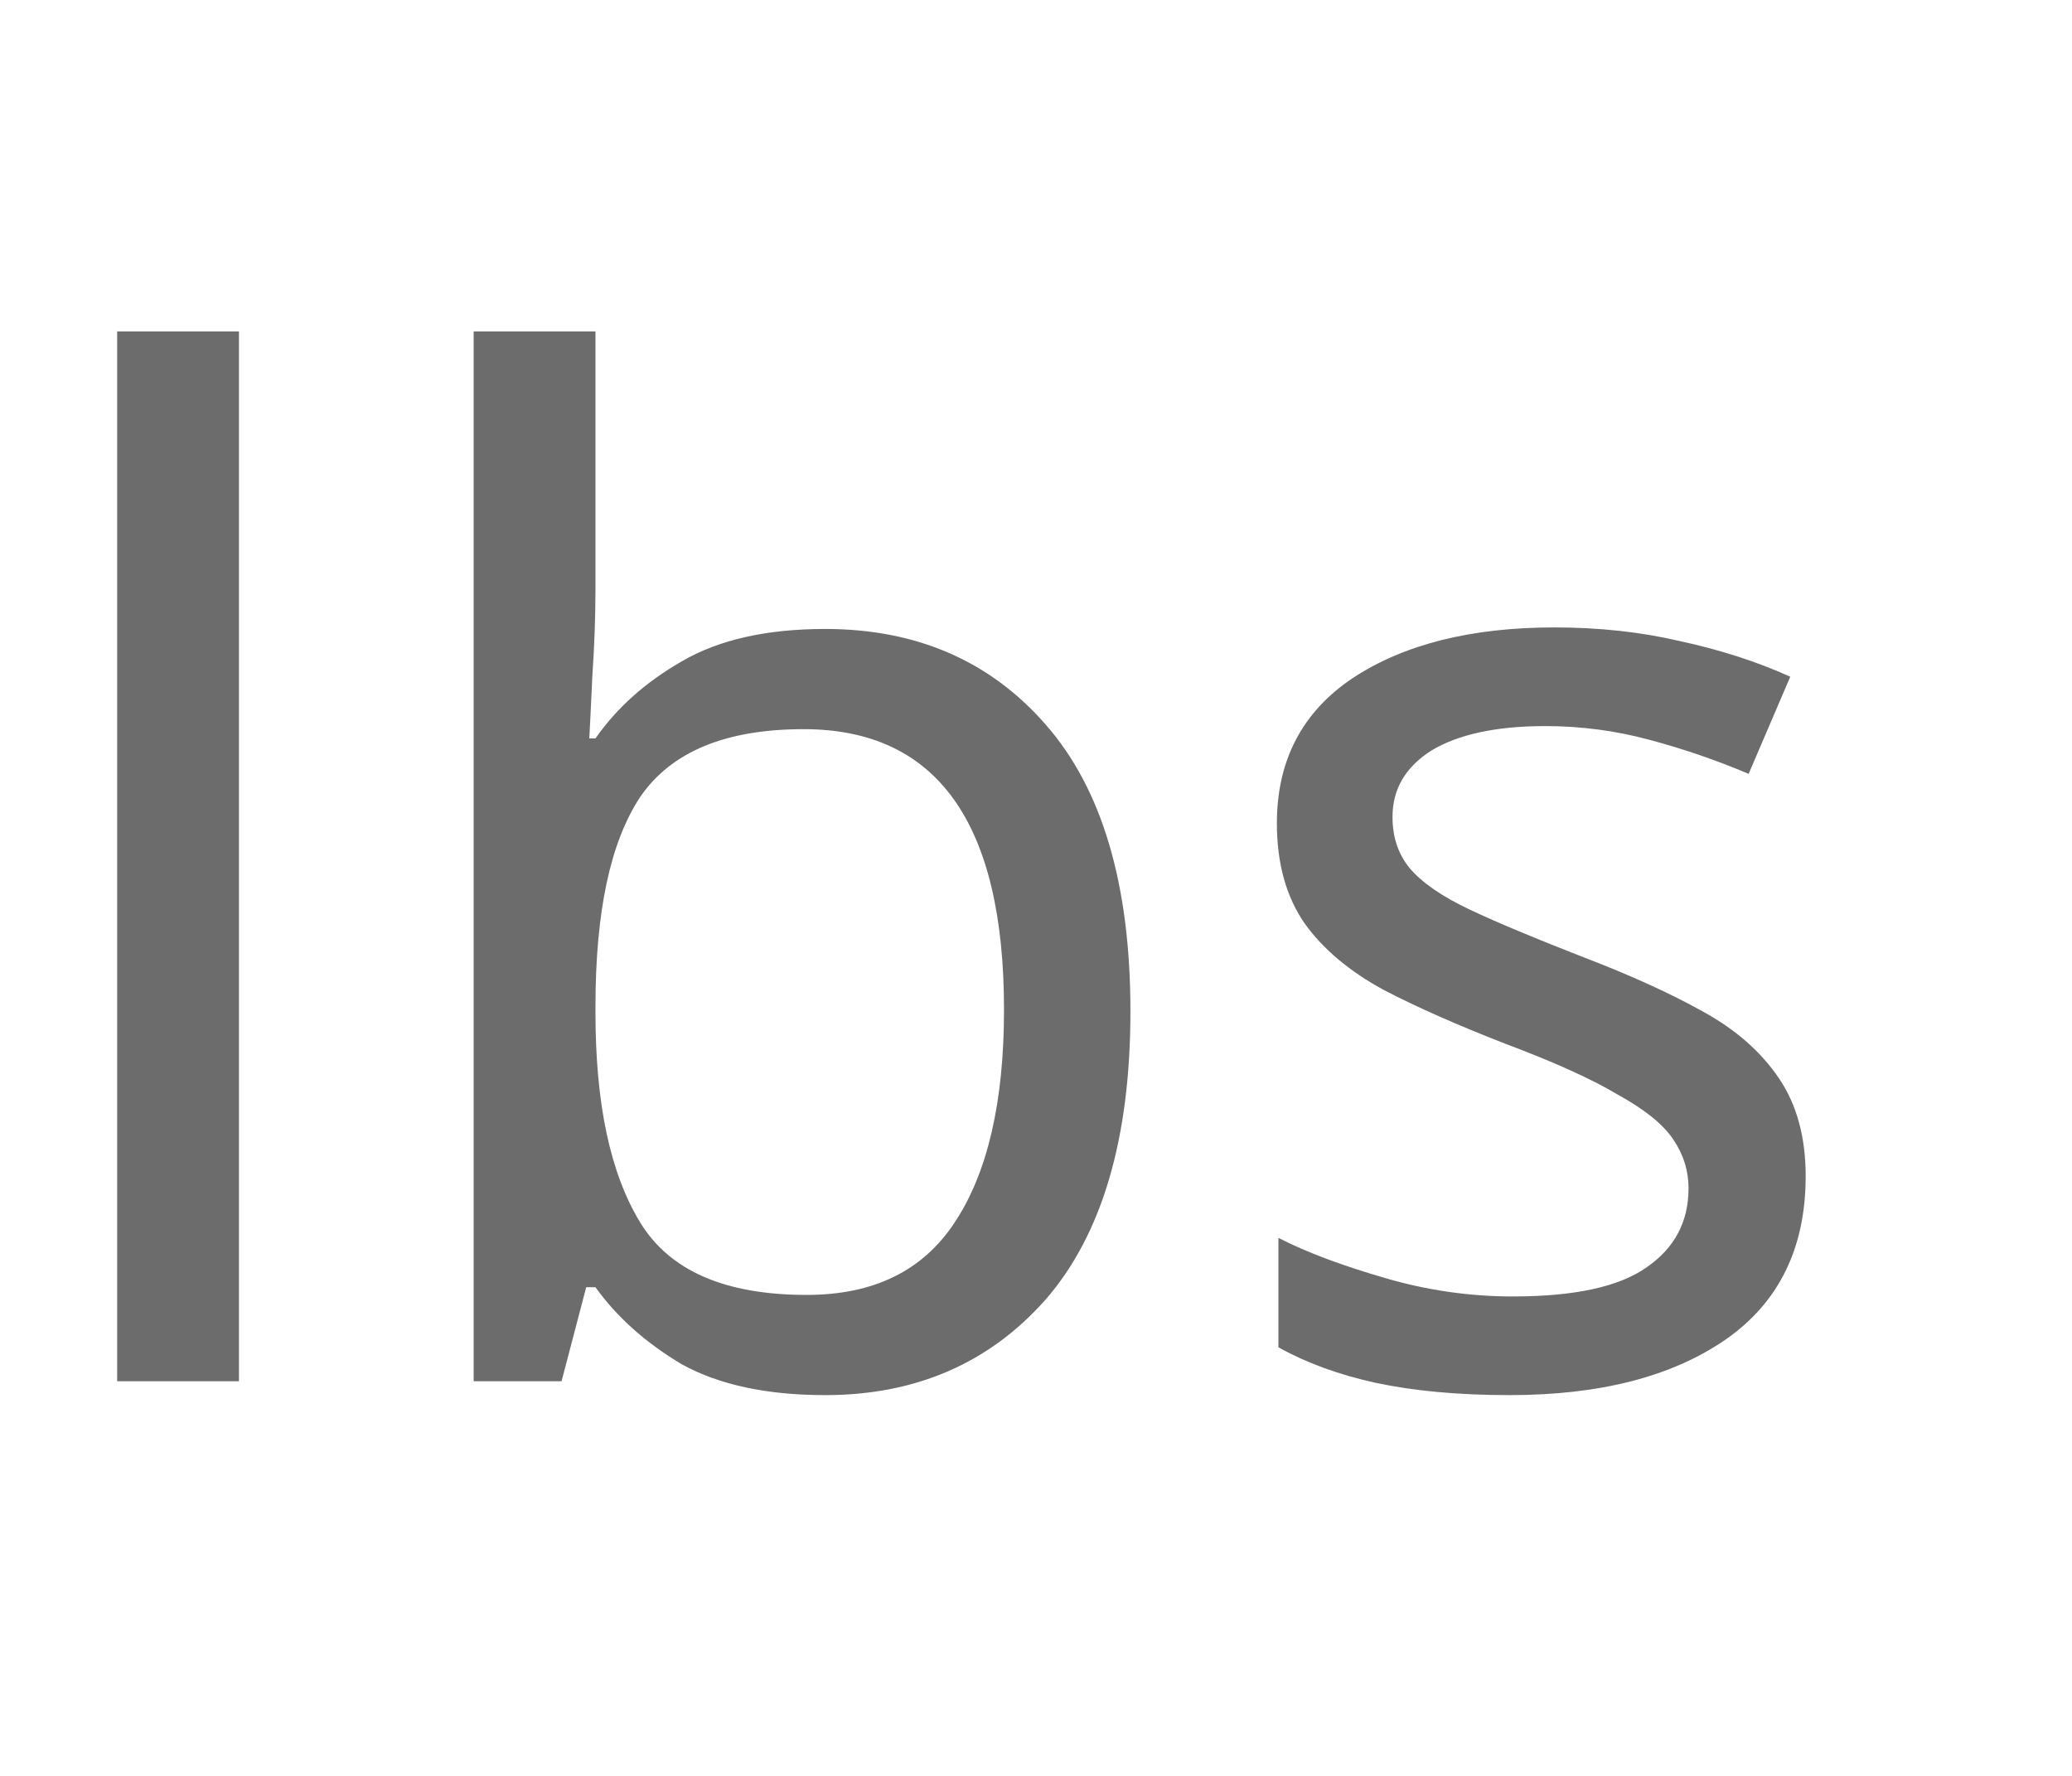
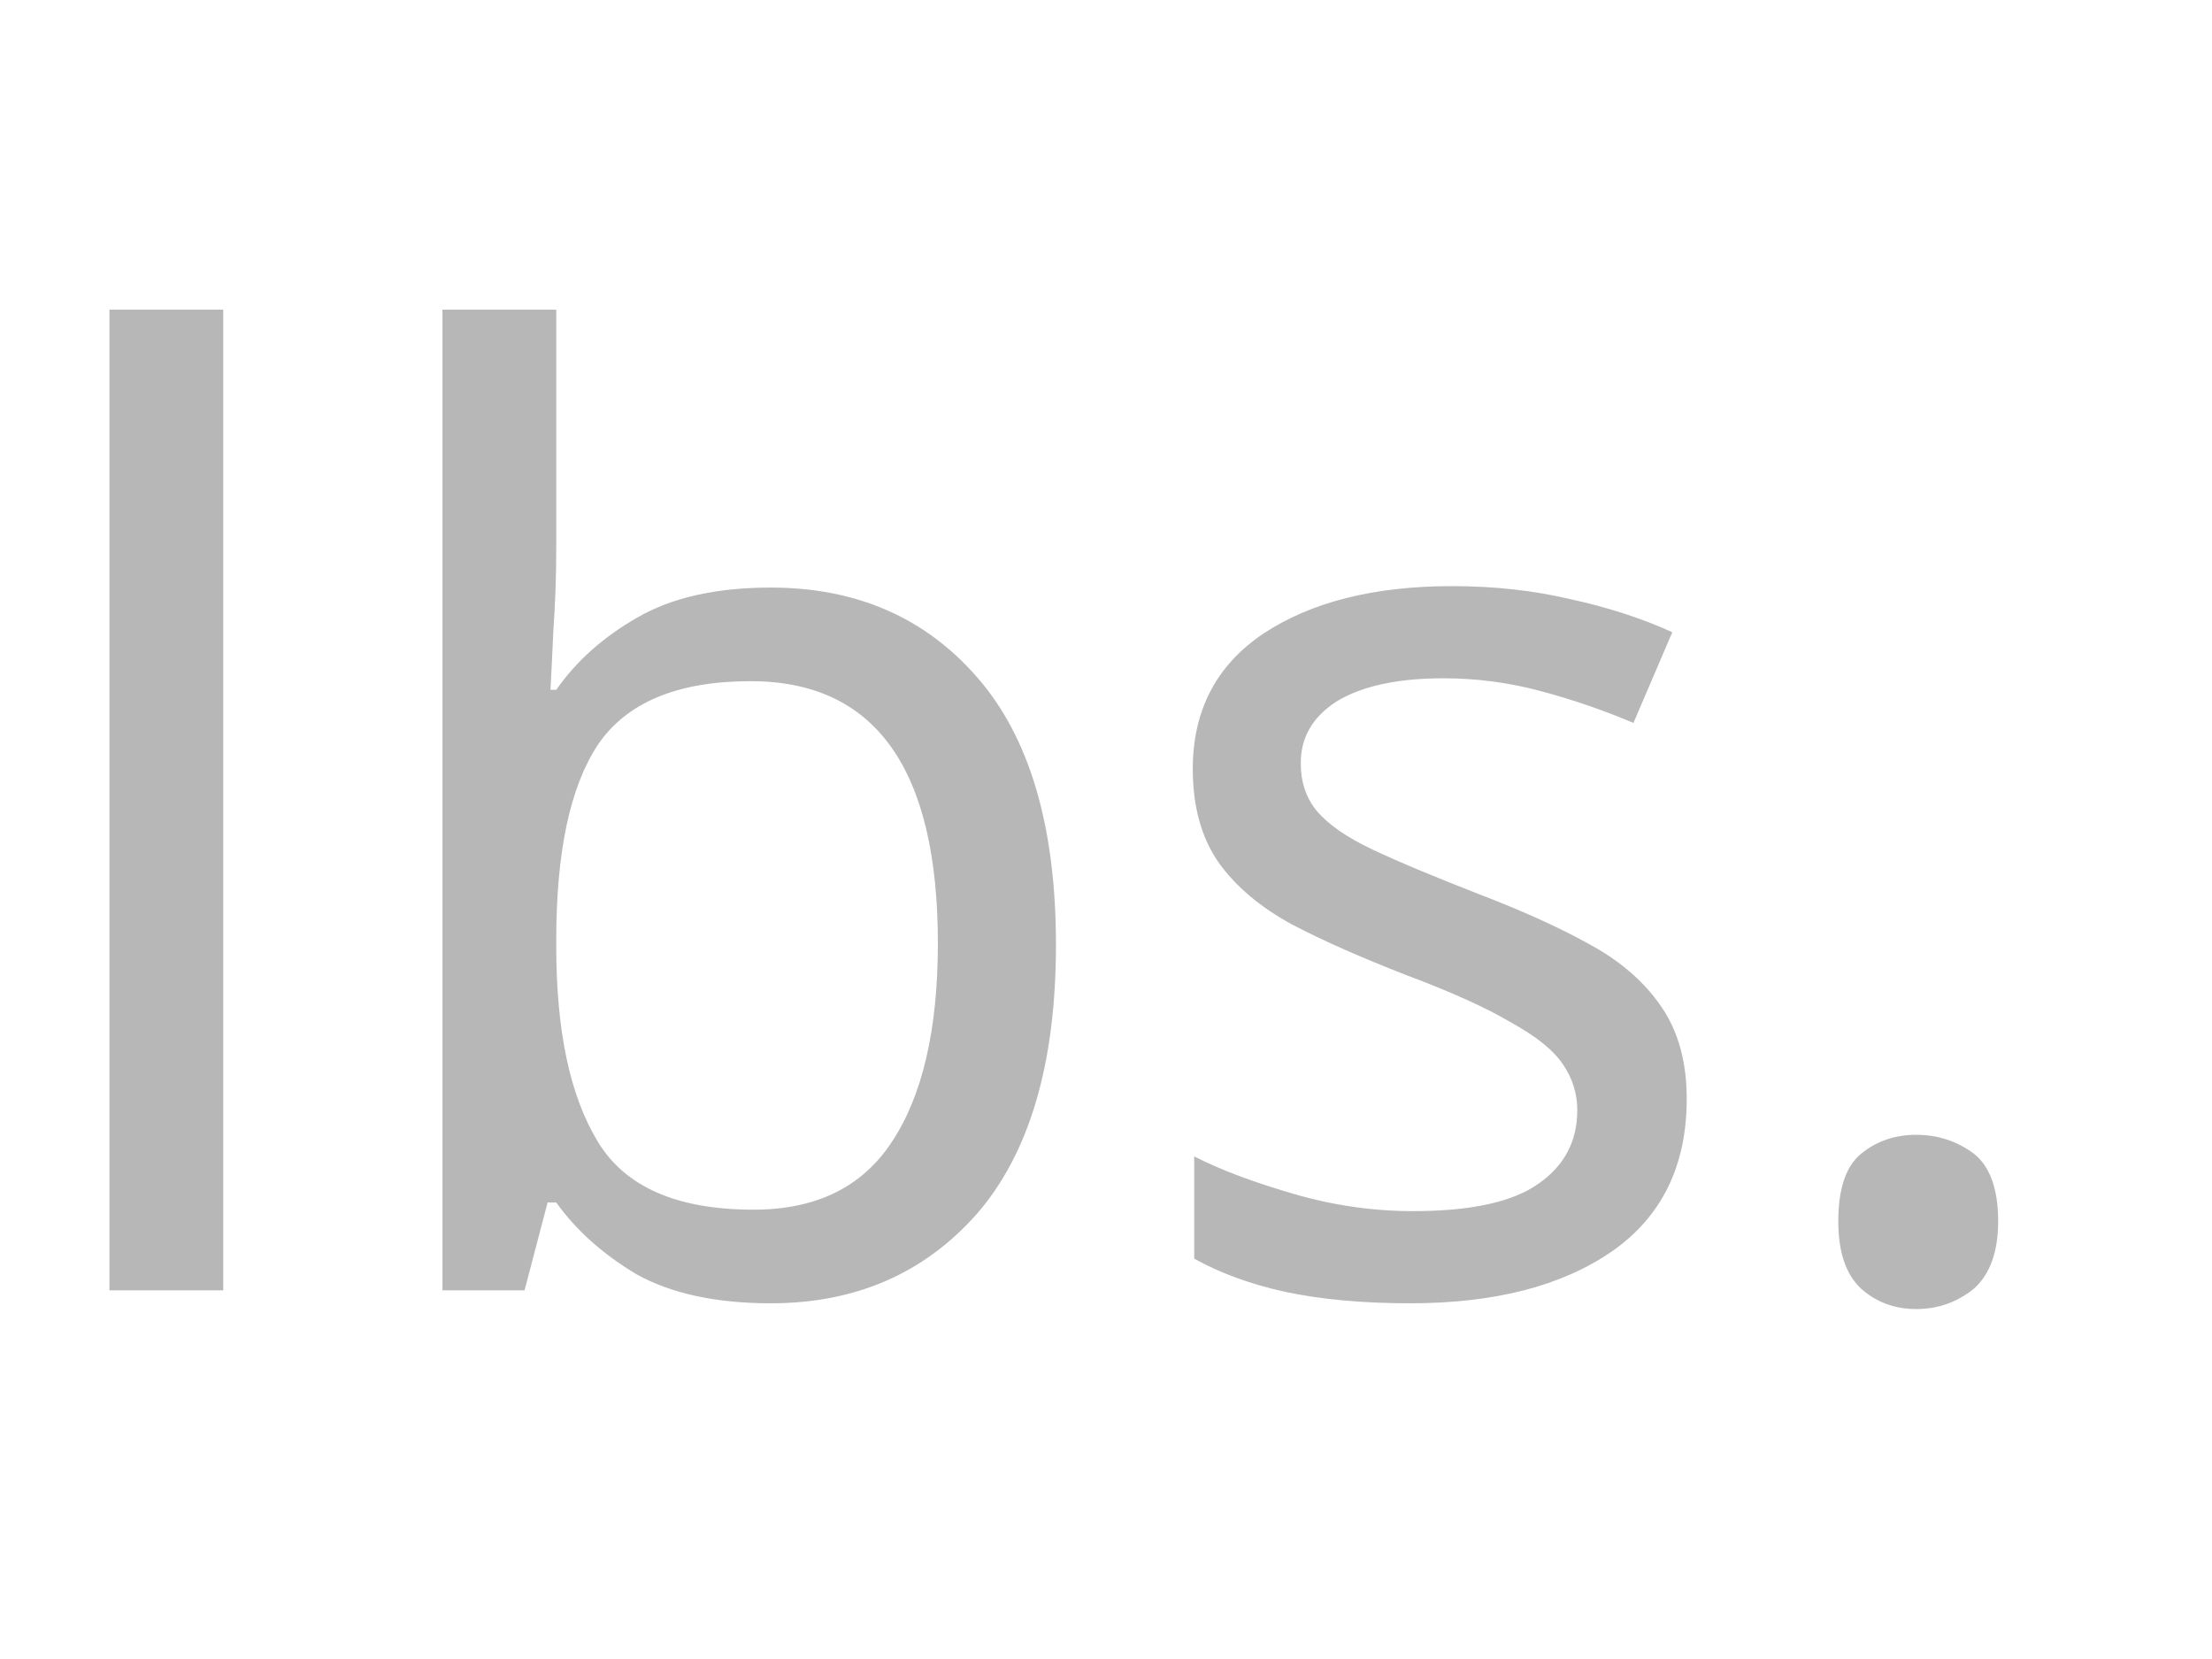
- <svg xmlns="http://www.w3.org/2000/svg" width="21" height="18" viewBox="0 0 21 18">
-   <text id="lbs" transform="translate(0 14)" fill="#6c6c6c" font-size="14" font-family="Montserrat-Regular, Montserrat">
-     <tspan x="0" y="0">lbs</tspan>
+ <svg xmlns="http://www.w3.org/2000/svg" width="24" height="18" viewBox="0 0 24 18">
+   <text id="lbs." transform="translate(0 14)" fill="#b7b7b7" font-size="14" font-family="Montserrat-Regular, Montserrat">
+     <tspan x="0" y="0">lbs.</tspan>
  </text>
</svg>
